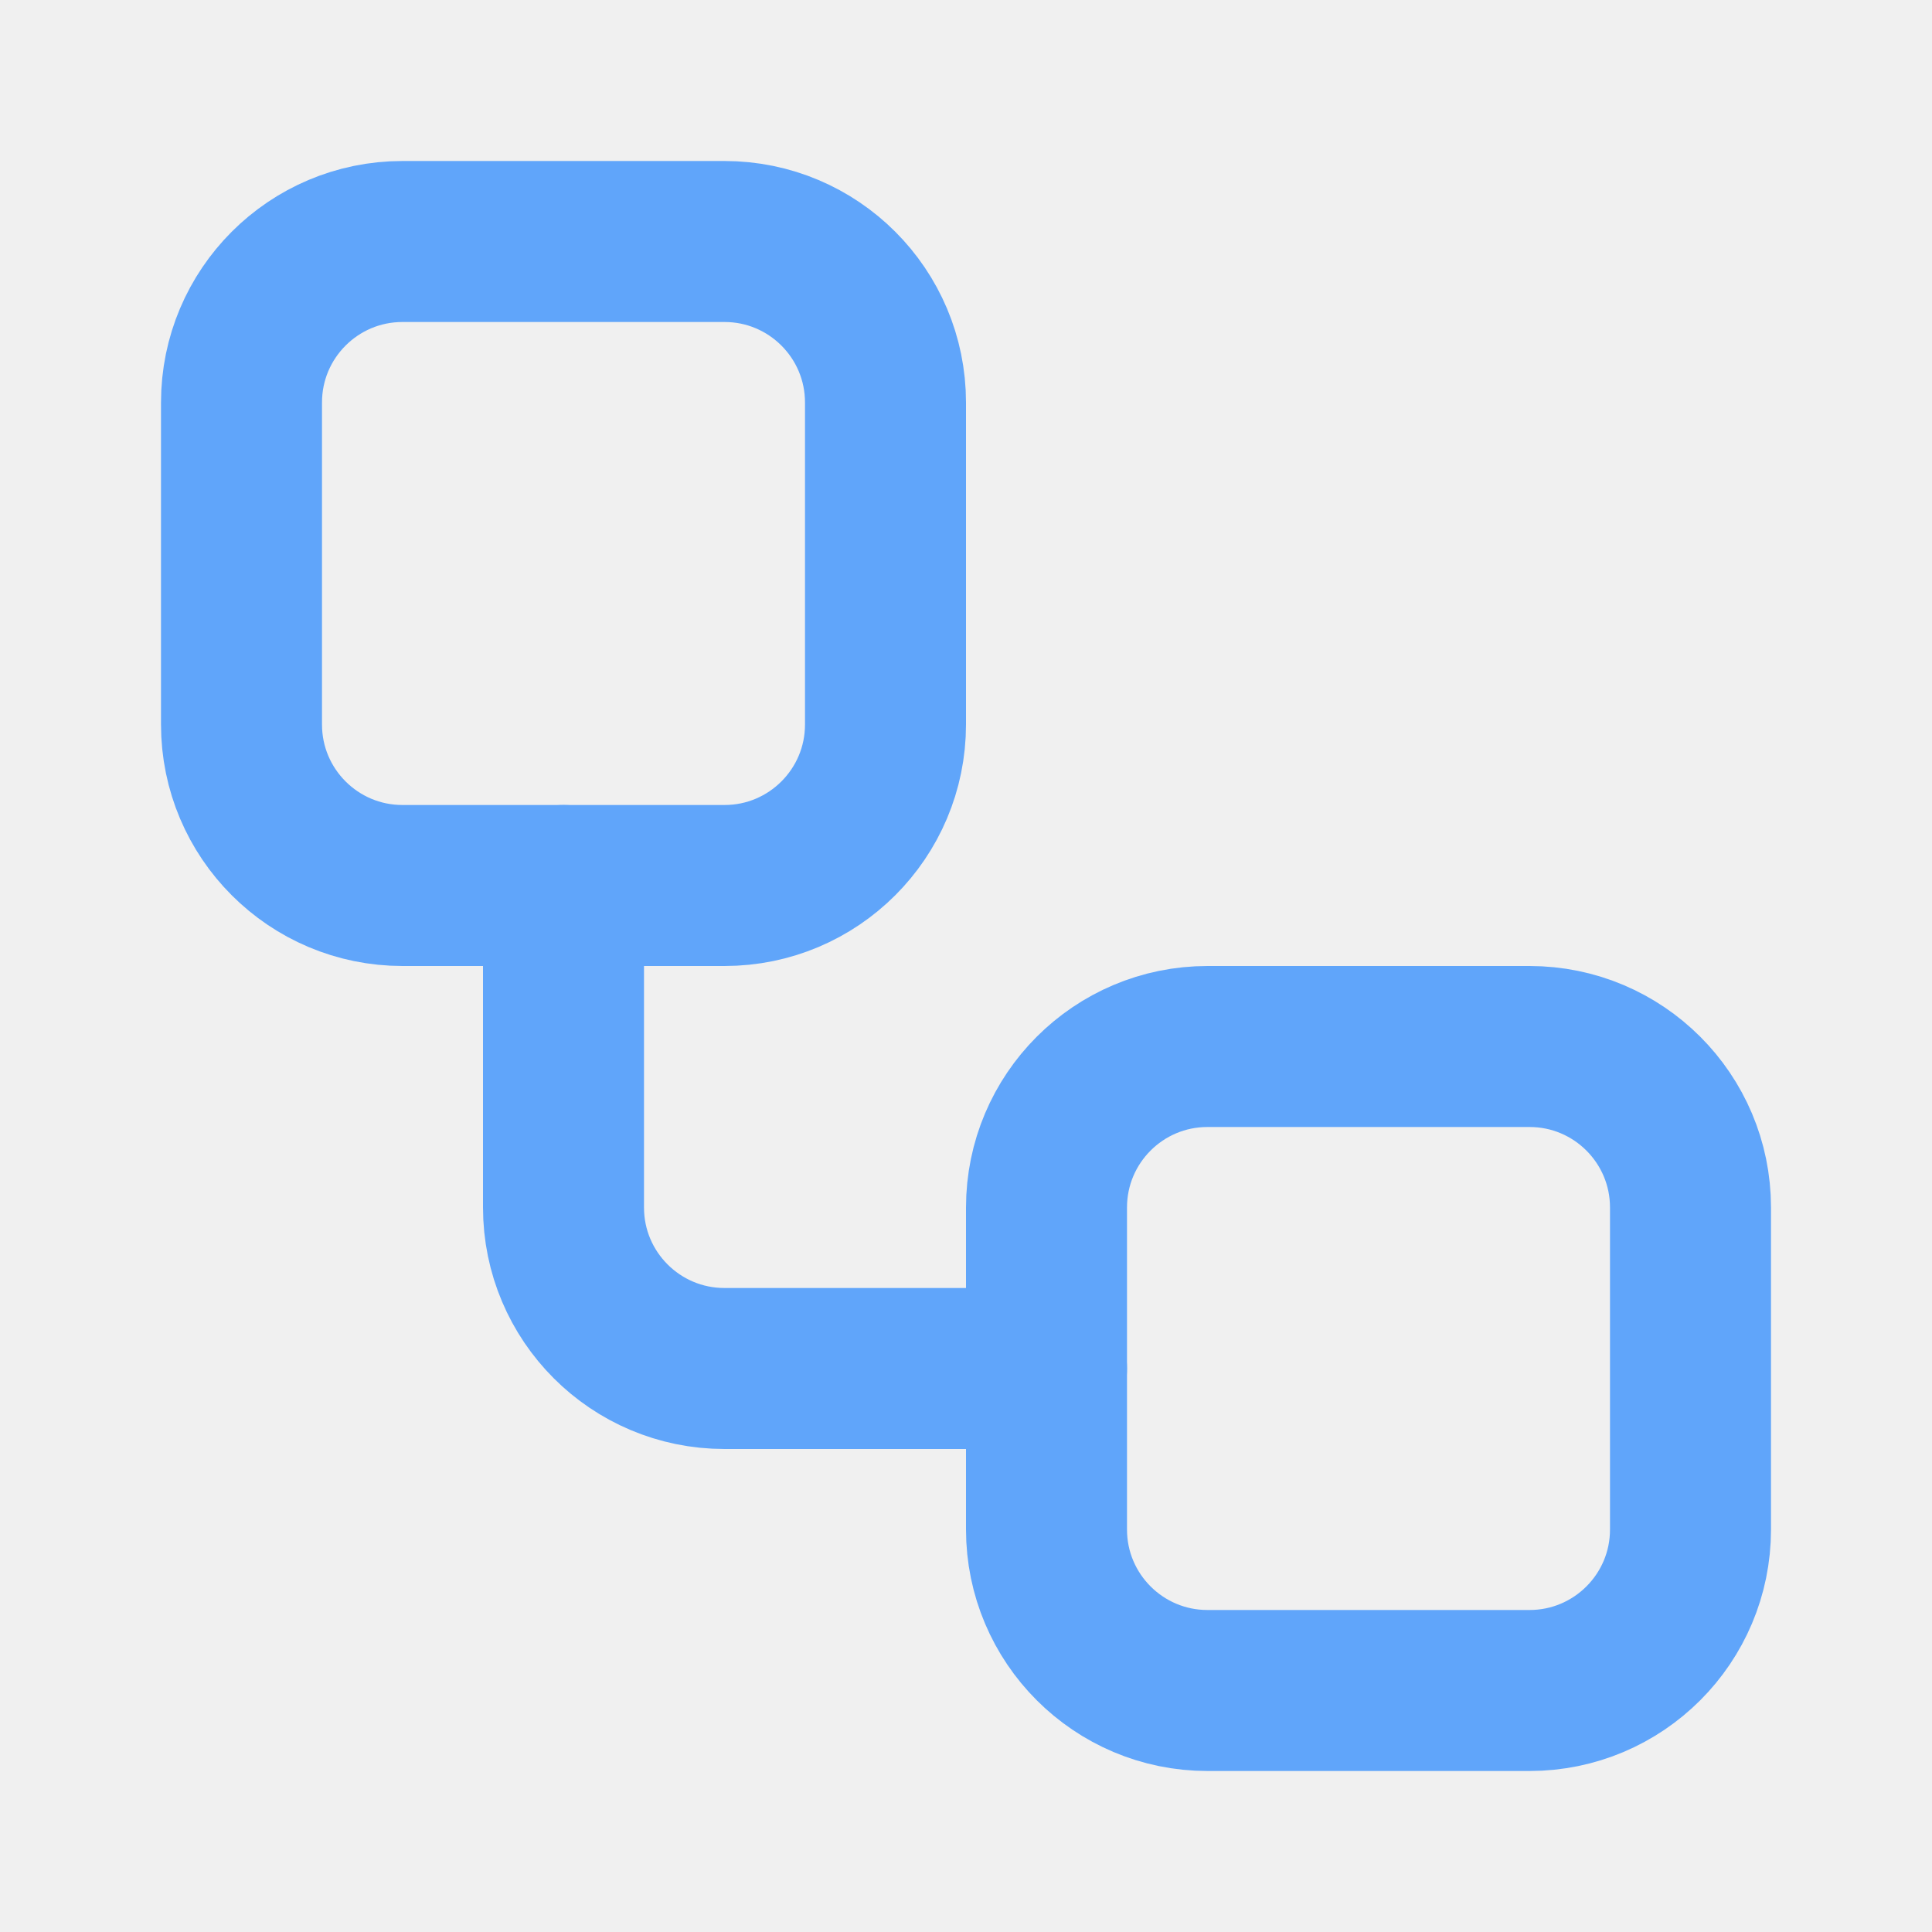
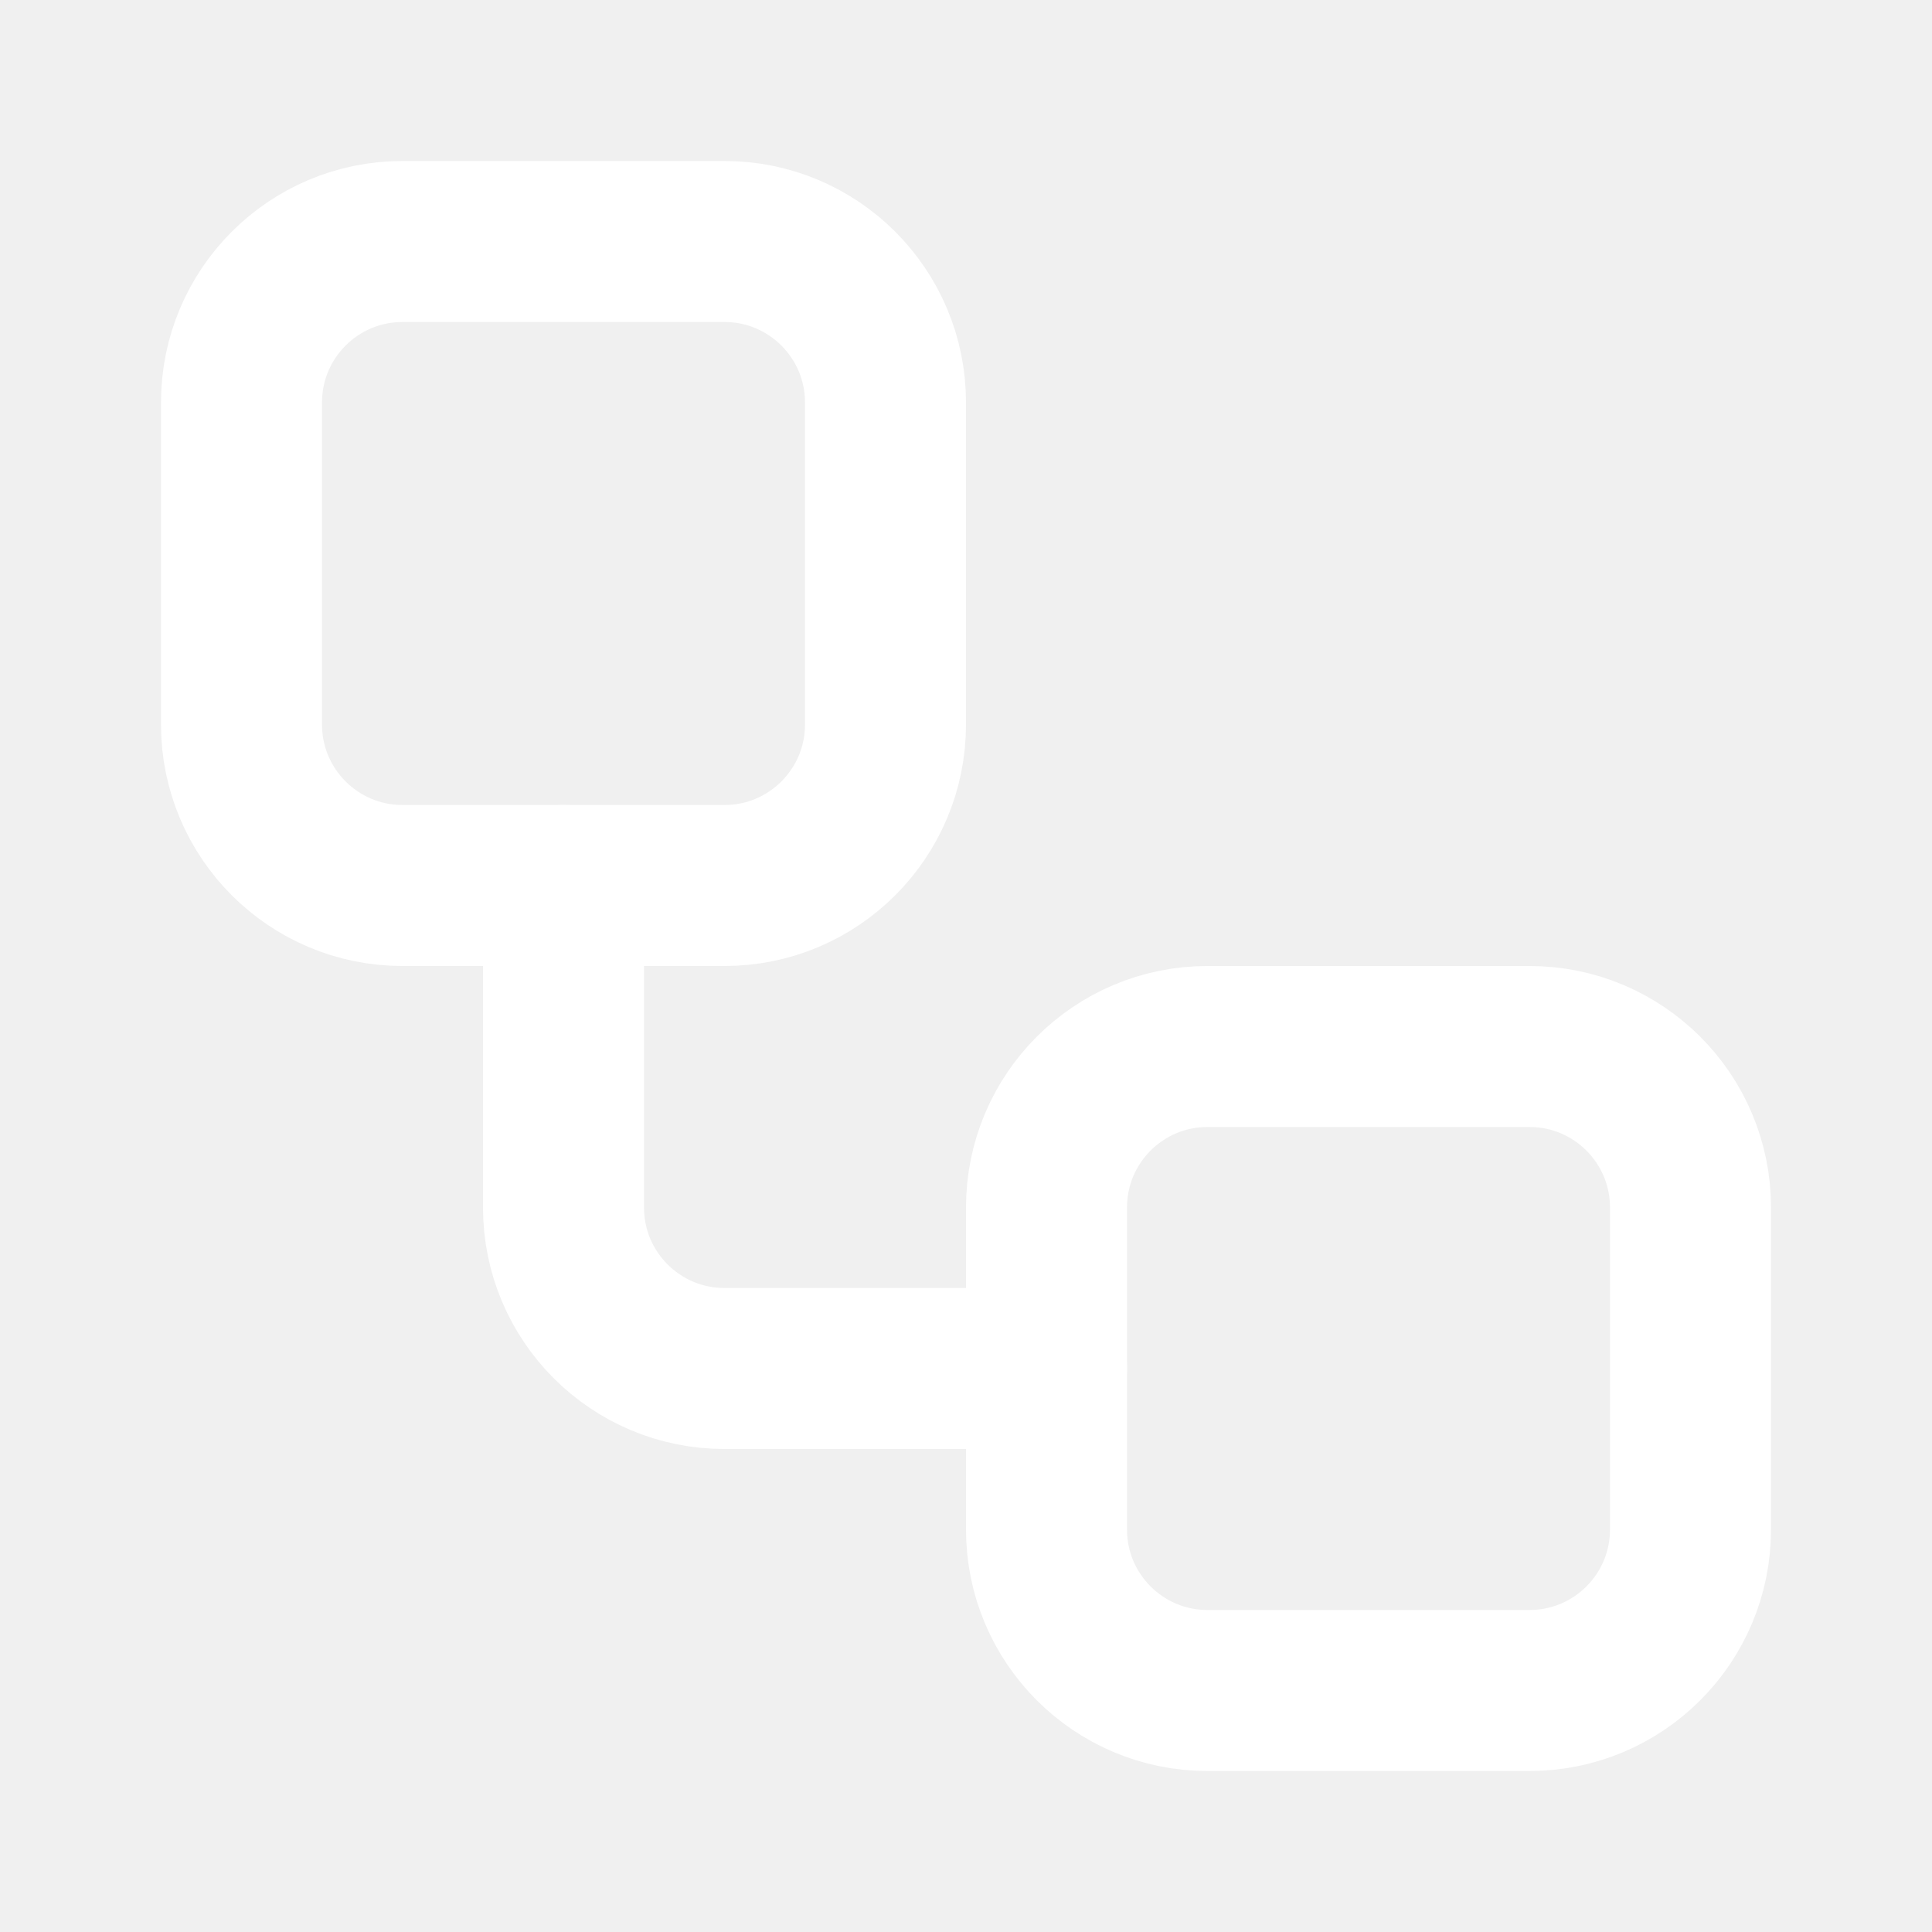
- <svg xmlns="http://www.w3.org/2000/svg" width="24" height="24" viewBox="0 0 24 24" fill="none" stroke="#60a5fa" stroke-width="2" stroke-linecap="round" stroke-linejoin="round" class="lucide lucide-workflow-icon lucide-workflow">
+ <svg xmlns="http://www.w3.org/2000/svg" width="24" height="24" viewBox="0 0 24 24" fill="none" stroke="#ffffff" stroke-width="2" stroke-linecap="round" stroke-linejoin="round" class="lucide lucide-workflow-icon lucide-workflow">
  <rect width="8" height="8" x="3" y="3" rx="2" />
  <path d="M7 11v4a2 2 0 0 0 2 2h4" />
  <rect width="8" height="8" x="13" y="13" rx="2" />
</svg>
